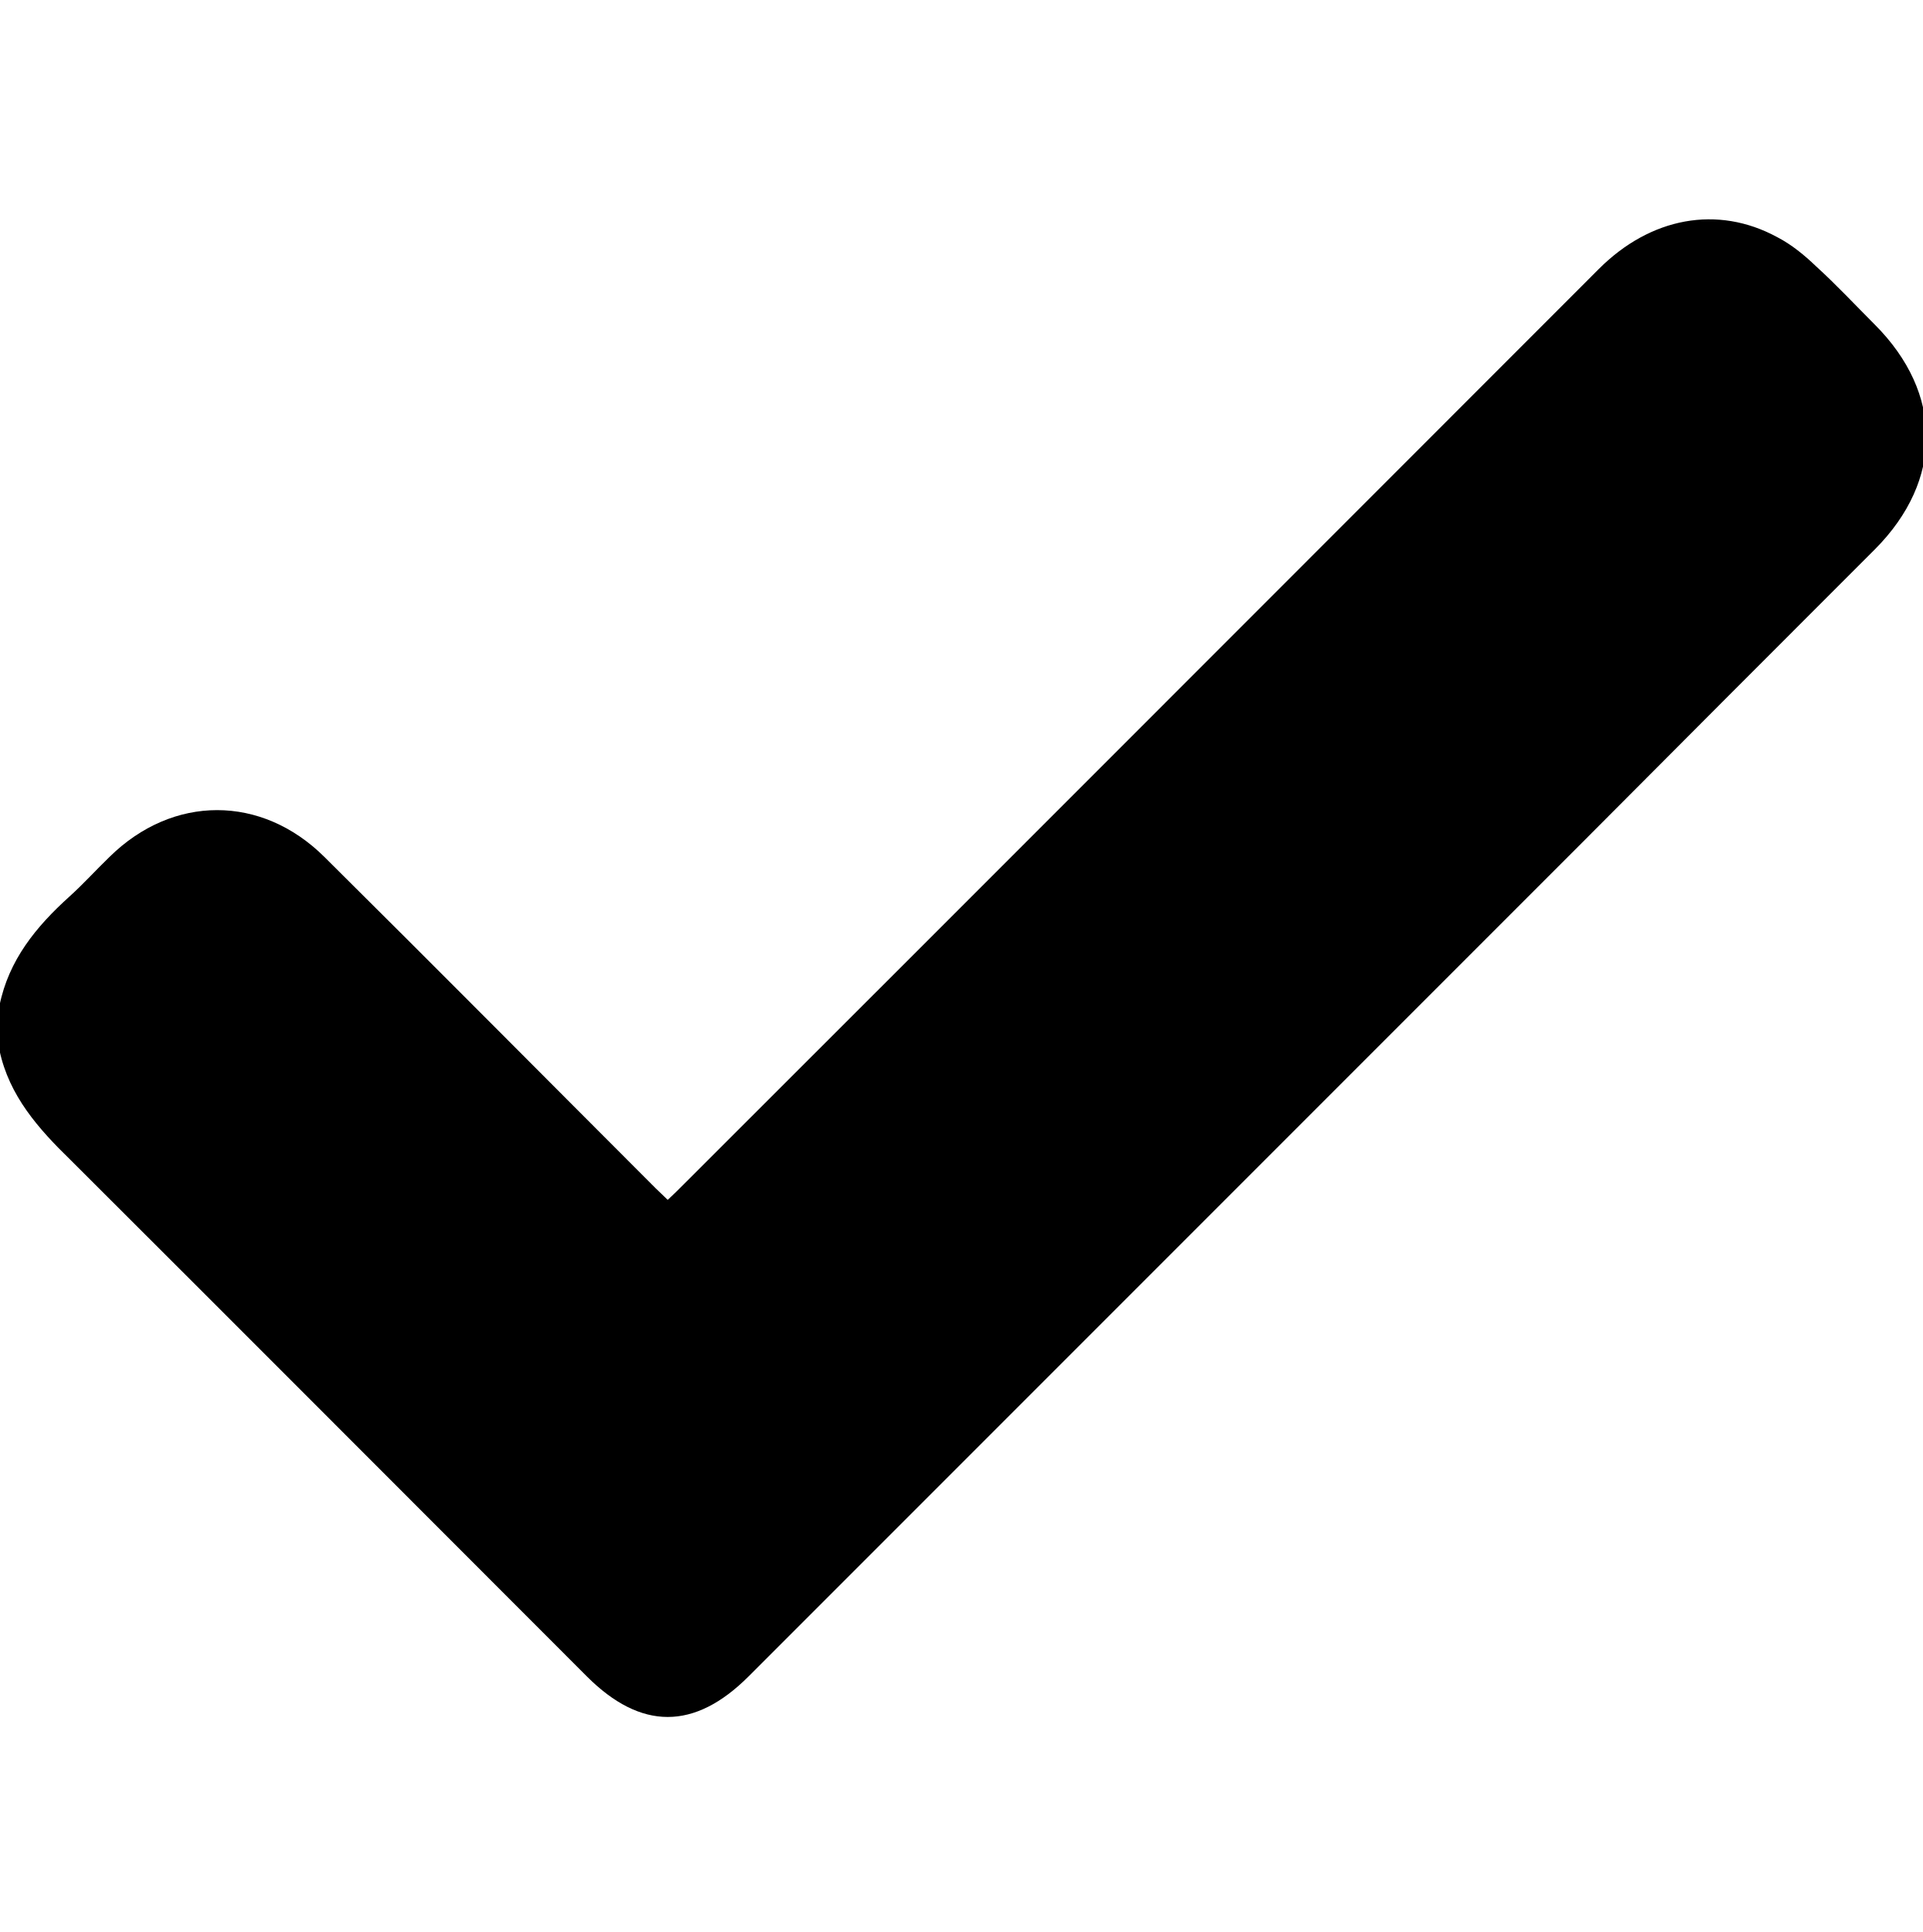
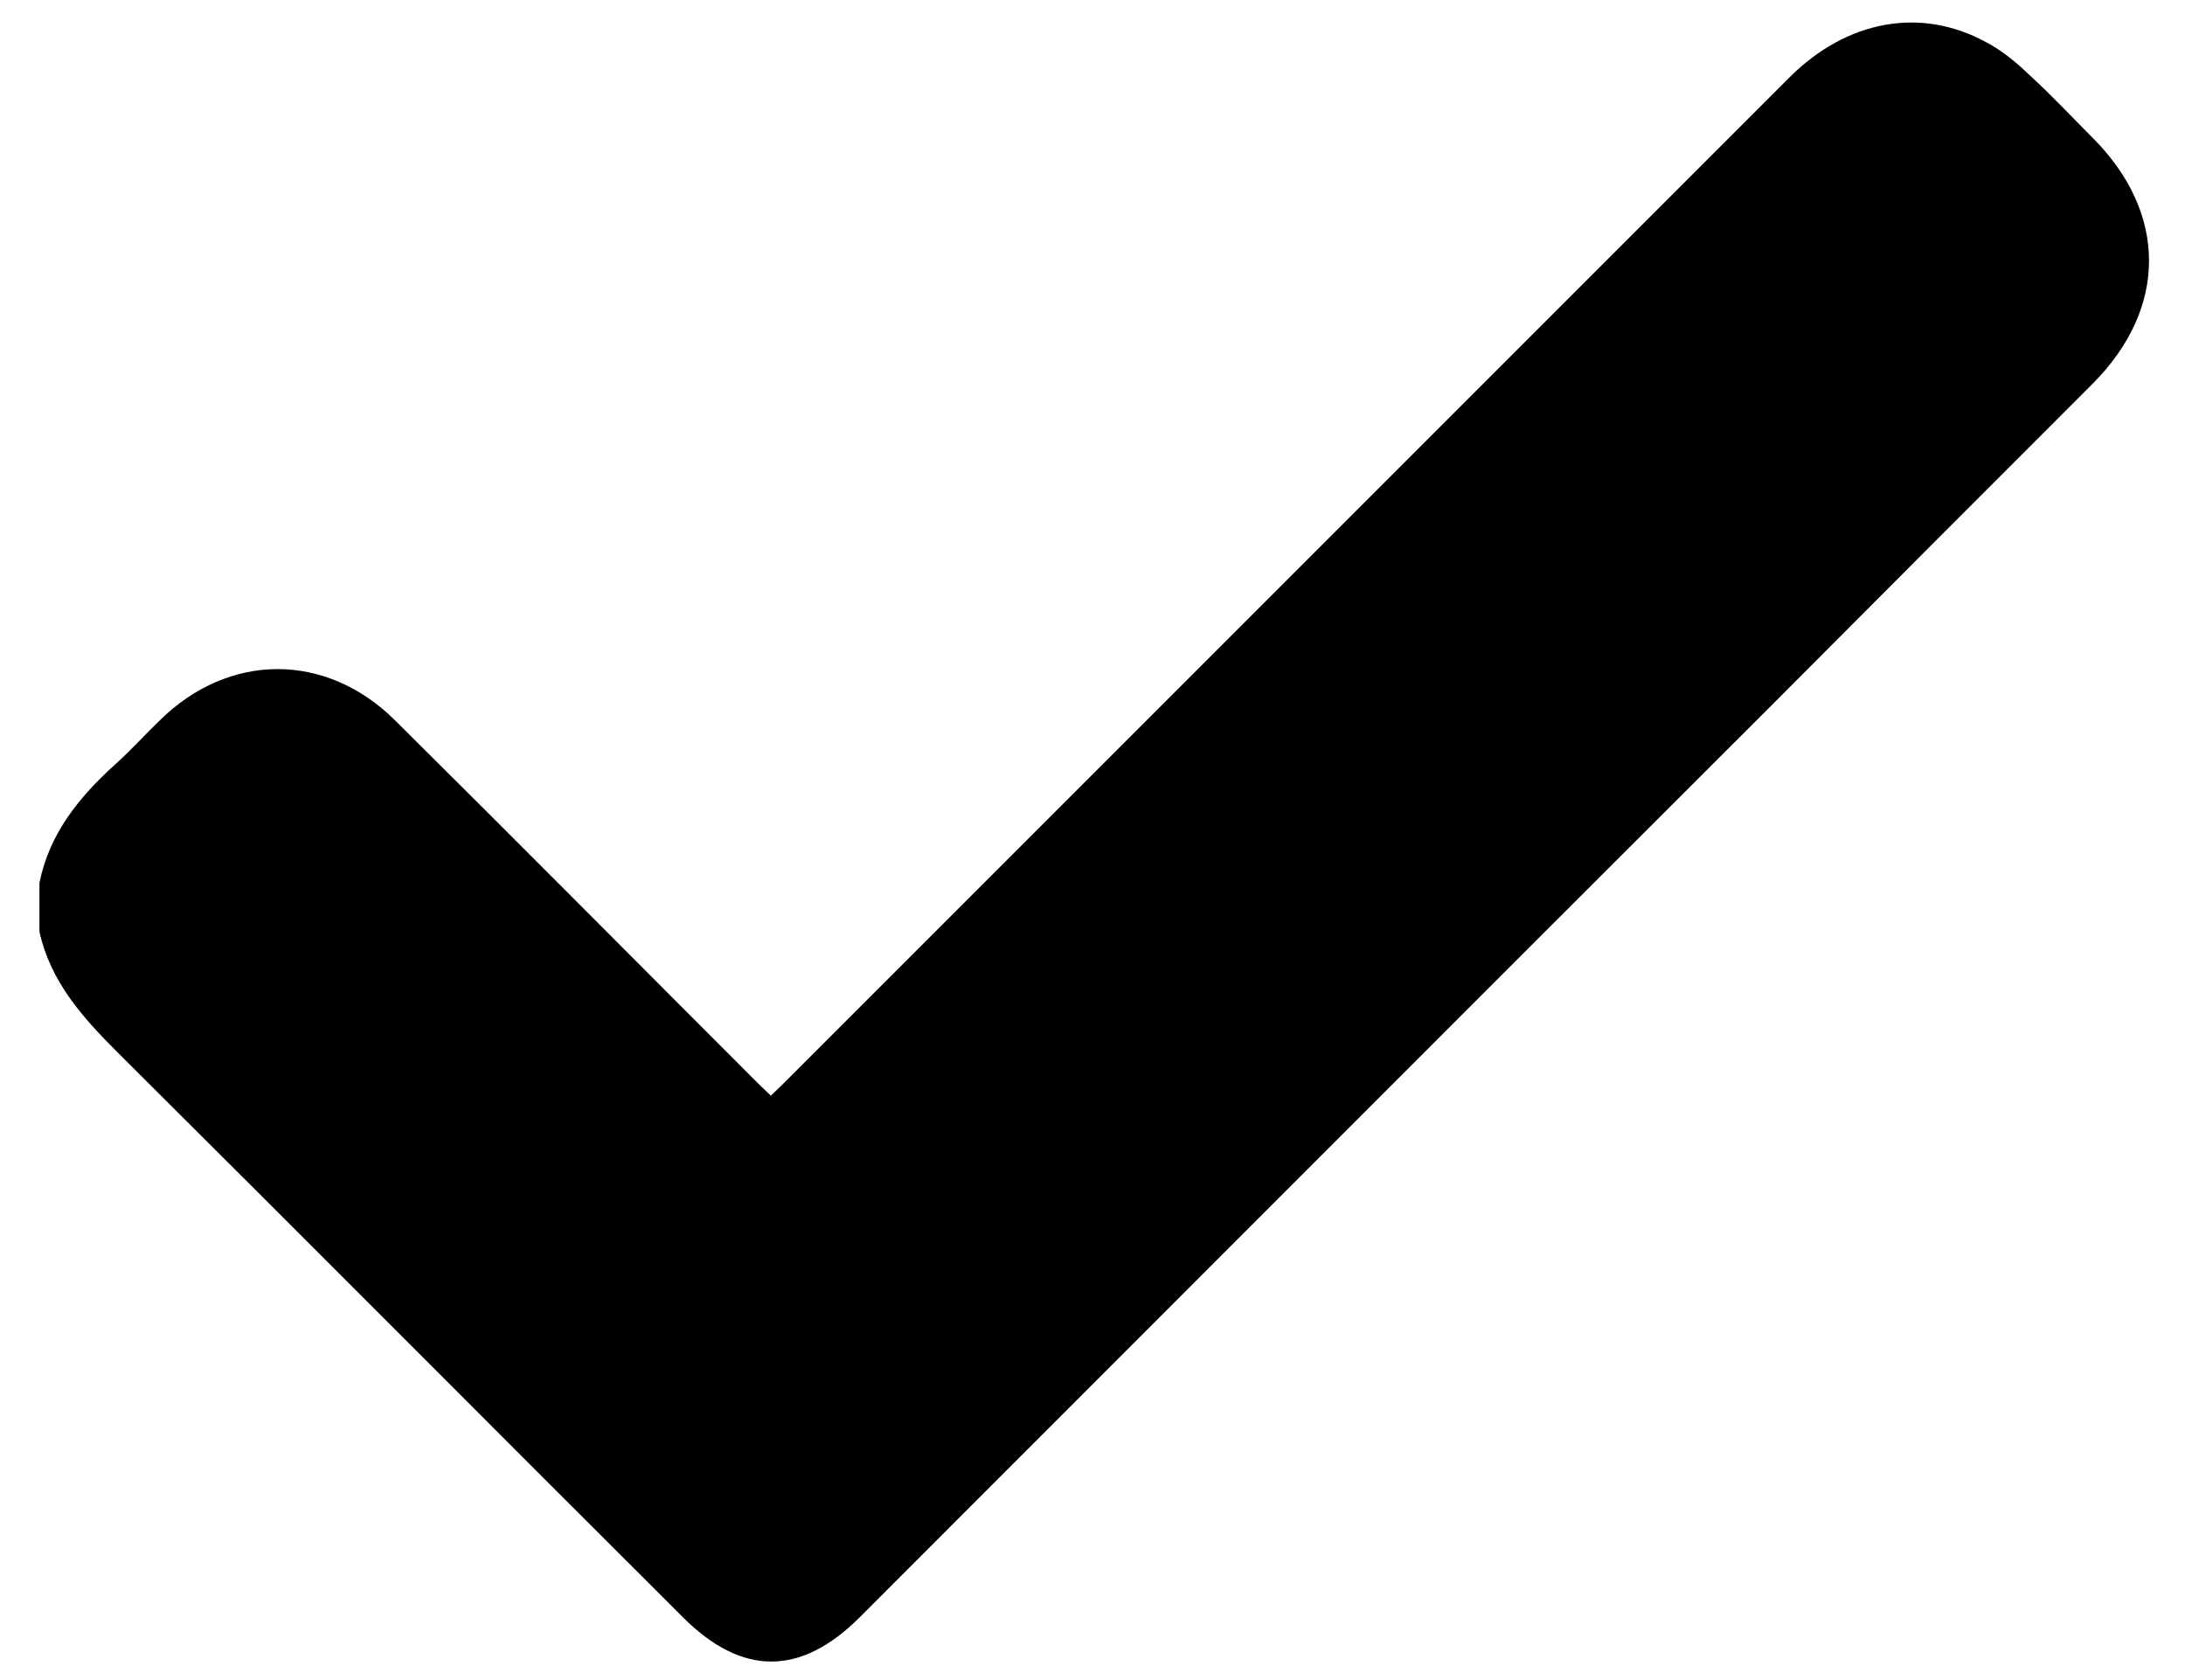
- <svg xmlns="http://www.w3.org/2000/svg" version="1.1" id="Layer_1" x="0px" y="0px" viewBox="0 0 416.1 418" style="enable-background:new 0 0 416.1 418;" xml:space="preserve">
-   <path d="M-0.1,217.5c2-9.8,7.9-17,15.1-23.5c3-2.7,5.8-5.8,8.7-8.6c13.7-13.5,32.9-13.5,46.5,0c24,23.8,47.8,47.8,71.7,71.7  c0.8,0.8,1.6,1.5,2.6,2.5c1.2-1.1,2.3-2.2,3.4-3.3C214,190.3,280,124.2,346,58.2c11.2-11.2,25.7-13.9,38.6-6.9  c3.1,1.6,5.9,3.9,8.4,6.3c4.4,4,8.5,8.4,12.7,12.6c14.9,14.9,14.9,33.7,0.1,48.6c-21.1,21.1-42.2,42.2-63.3,63.4  C282.4,242.3,222.2,302.5,162,362.7c-11.7,11.7-23.3,11.7-35,0C89.8,325.5,52.6,288.2,15.3,251C8.3,244.2,2,237.1-0.1,227.3  C-0.1,224-0.1,220.7-0.1,217.5z" />
+ <svg xmlns="http://www.w3.org/2000/svg" version="1.1" id="Layer_1" x="0px" y="0px" viewBox="0 0 432 332" style="enable-background:new 0 0 432 332;" xml:space="preserve">
+   <path d="M7.8,174.5c2-9.8,7.9-17,15.1-23.5c3-2.7,5.8-5.8,8.7-8.6c13.7-13.5,32.9-13.5,46.5,0c24,23.8,47.8,47.8,71.7,71.7  c0.8,0.8,1.6,1.5,2.6,2.5c1.2-1.1,2.3-2.2,3.4-3.3c66-66,132.1-132.1,198.1-198.1C365.2,4,379.7,1.3,392.6,8.3  c3.1,1.6,5.9,3.9,8.4,6.3c4.4,4,8.5,8.4,12.7,12.6c14.9,14.9,14.9,33.7,0.1,48.6c-21.1,21.1-42.2,42.2-63.3,63.4  C290.3,199.3,230.2,259.5,170,319.7c-11.7,11.7-23.3,11.7-35,0C97.7,282.5,60.6,245.2,23.2,208c-6.9-6.9-13.2-13.9-15.4-23.8  C7.8,181,7.8,177.7,7.8,174.5z" />
</svg>
